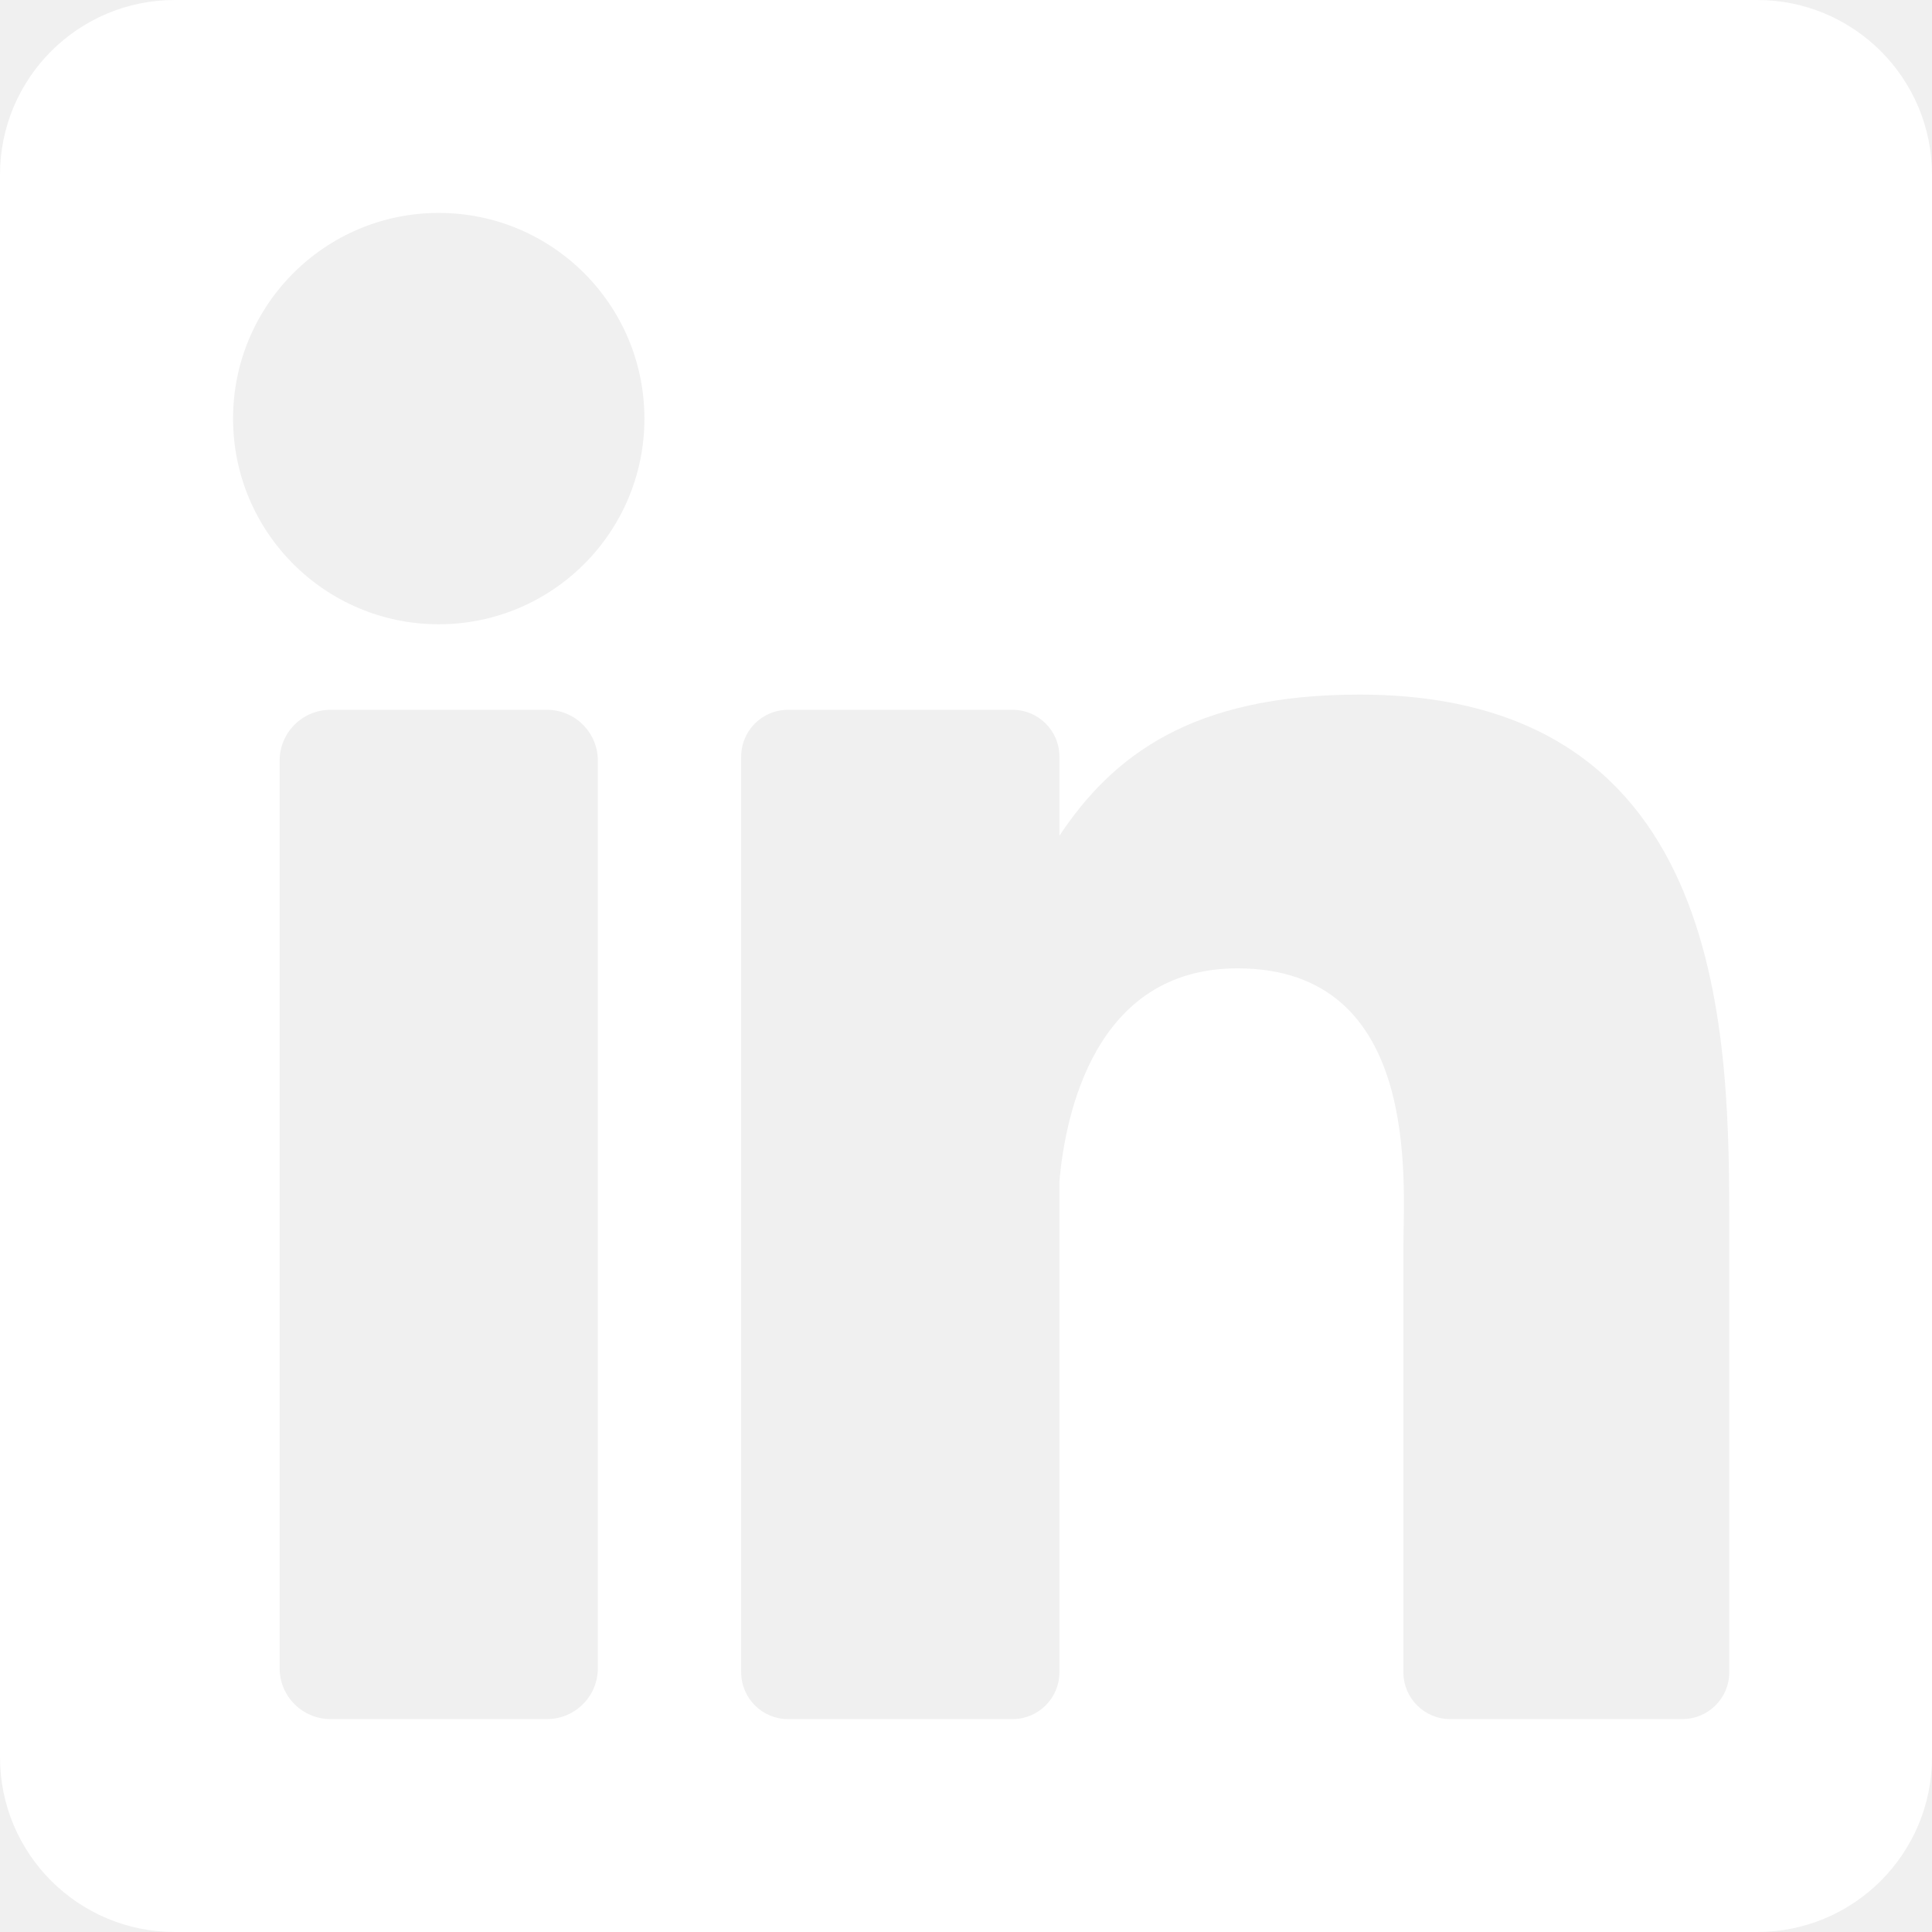
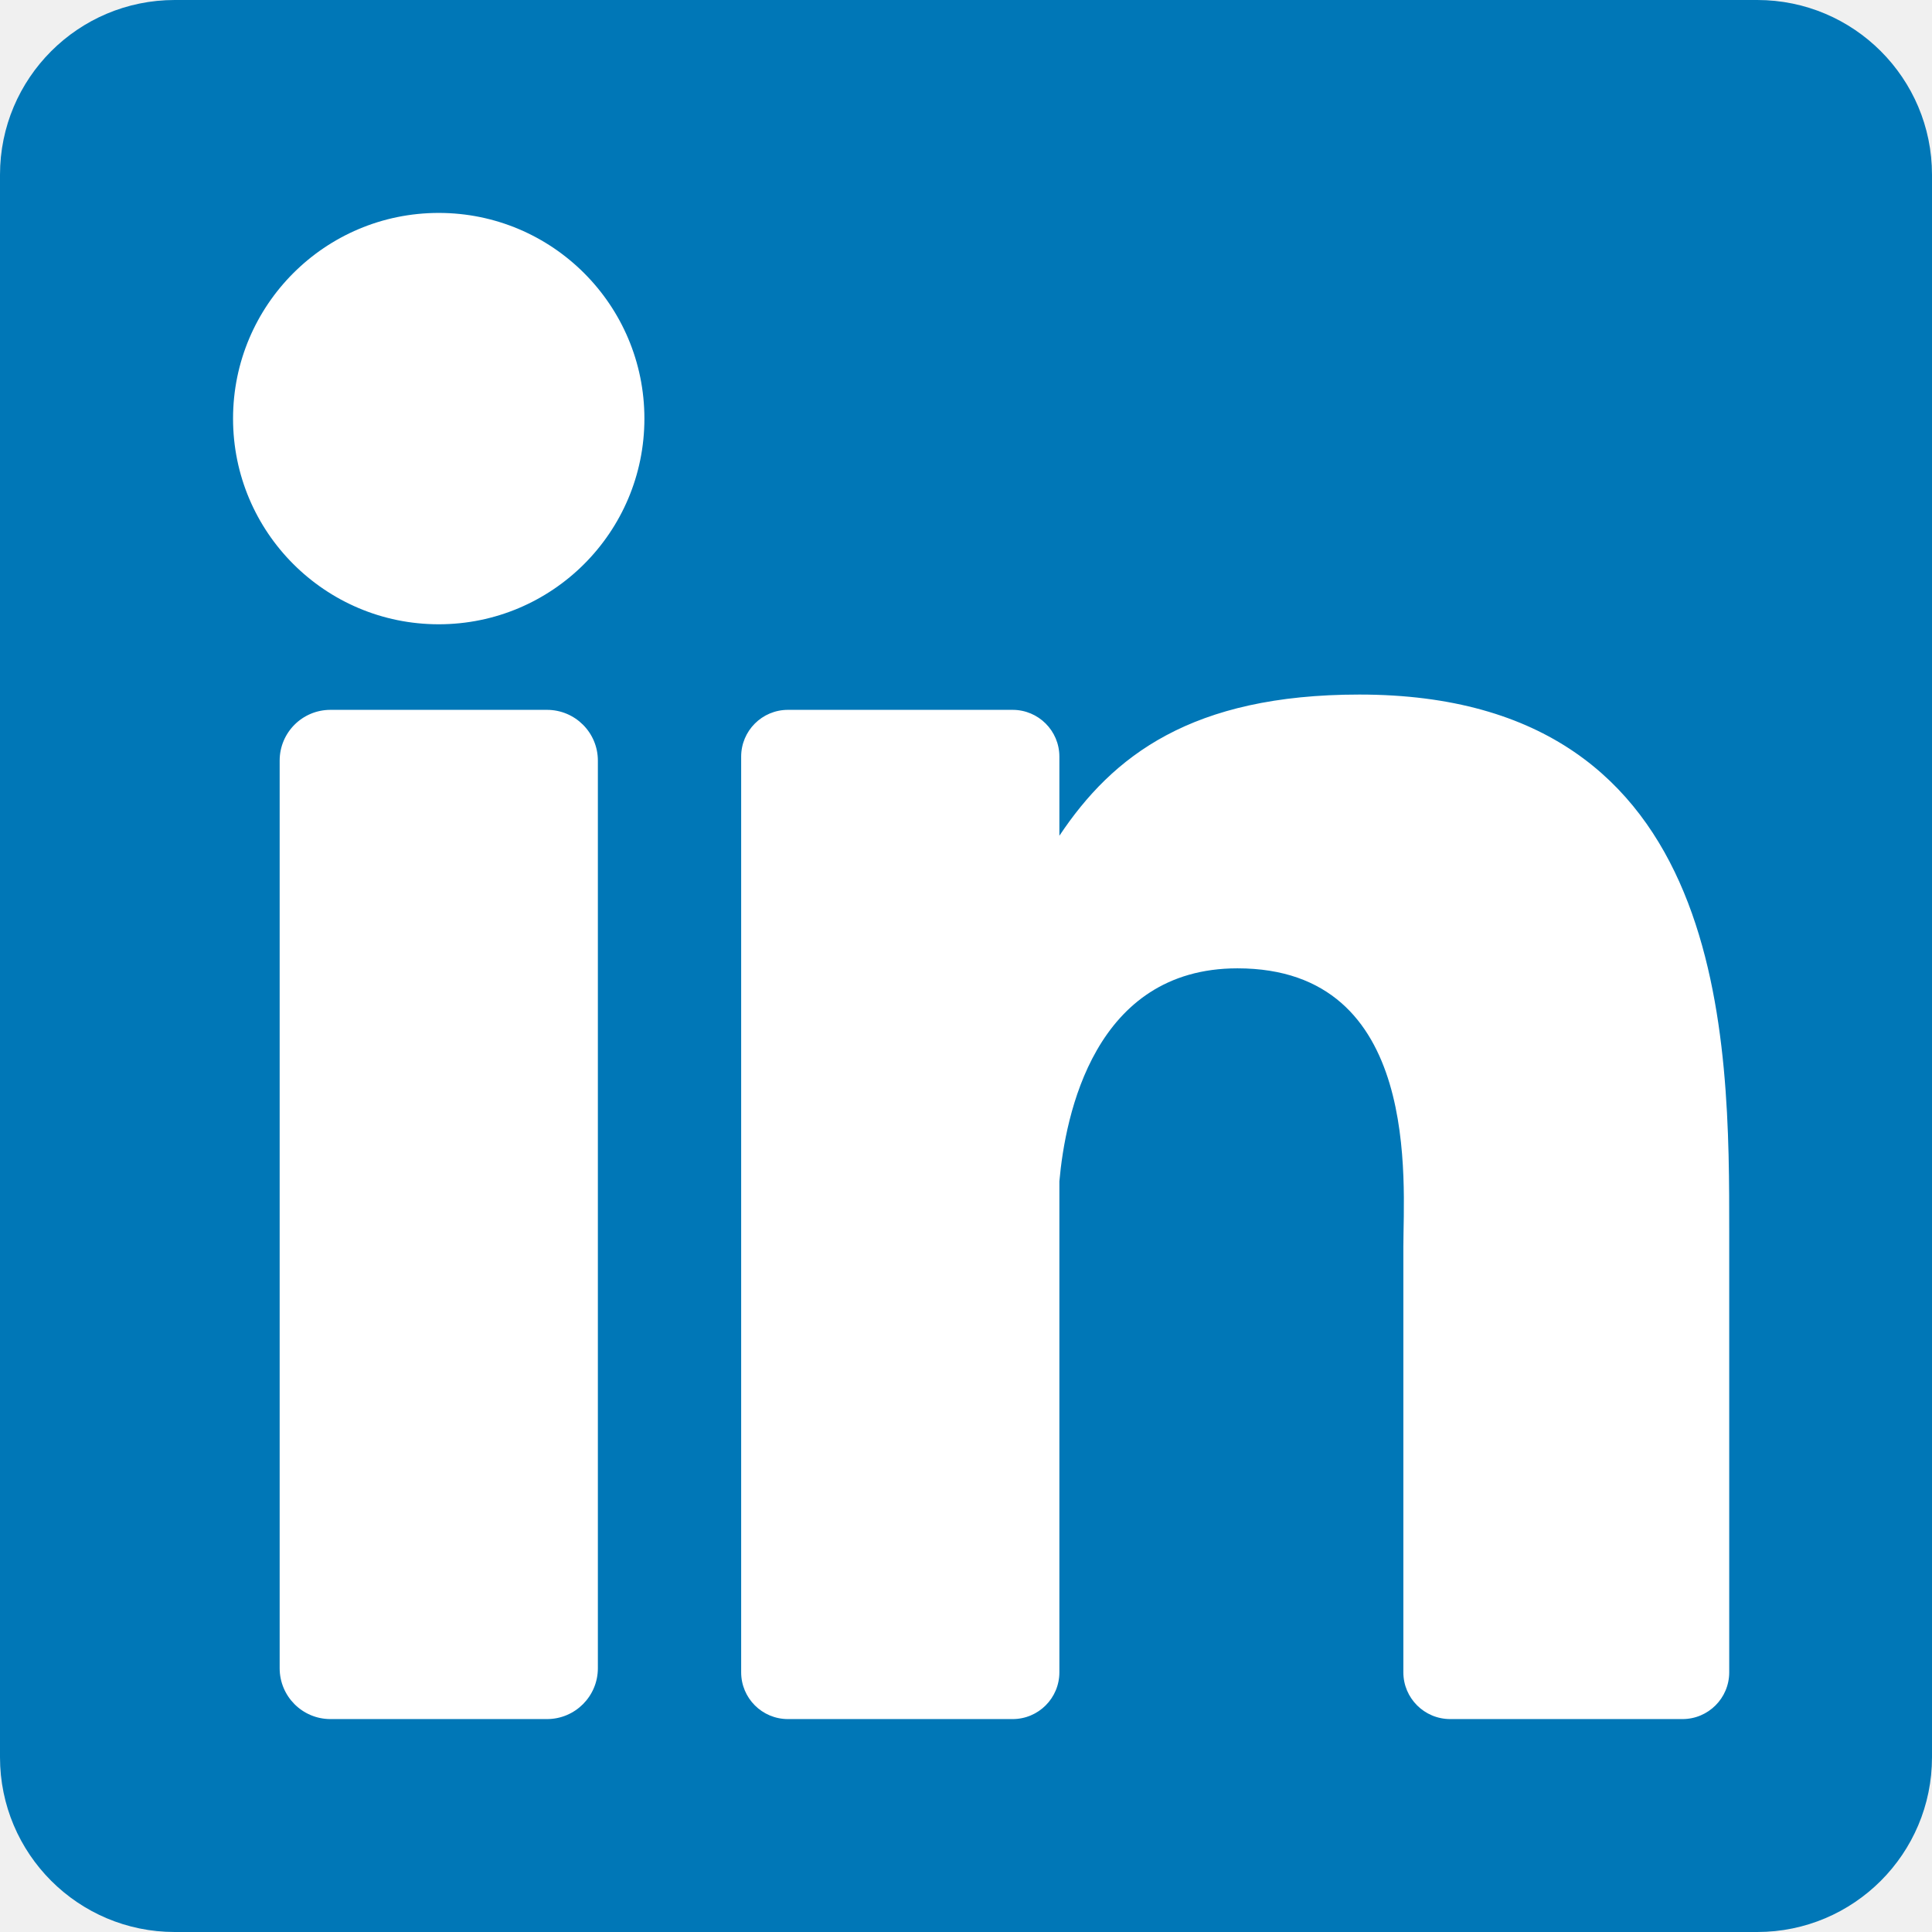
- <svg xmlns="http://www.w3.org/2000/svg" width="800" height="800" viewBox="0 0 800 800" fill="none">
-   <g clip-path="url(#clip0_5_9)">
-     <path d="M727.634 0H72.367C32.4 0 0 32.4 0 72.367V727.631C0 767.6 32.4 800 72.367 800H727.631C767.6 800 800 767.6 800 727.631V72.367C800 32.4 767.6 0 727.634 0ZM247.554 690.773C247.554 702.404 238.126 711.832 226.494 711.832H136.848C125.217 711.832 115.788 702.404 115.788 690.773V314.98C115.788 303.349 125.217 293.92 136.848 293.92H226.494C238.126 293.92 247.554 303.349 247.554 314.98V690.773ZM181.671 258.496C134.637 258.496 96.507 220.366 96.507 173.332C96.507 126.297 134.637 88.168 181.671 88.168C228.706 88.168 266.836 126.297 266.836 173.332C266.836 220.366 228.708 258.496 181.671 258.496ZM716.042 692.469C716.042 703.162 707.372 711.832 696.679 711.832H600.482C589.789 711.832 581.118 703.162 581.118 692.469V516.201C581.118 489.906 588.831 400.974 512.4 400.974C453.114 400.974 441.089 461.845 438.674 489.162V692.469C438.674 703.162 430.006 711.832 419.311 711.832H326.272C315.579 711.832 306.909 703.162 306.909 692.469V313.284C306.909 302.591 315.579 293.92 326.272 293.92H419.311C430.004 293.92 438.674 302.591 438.674 313.284V346.069C460.658 313.079 493.328 287.615 562.888 287.615C716.924 287.615 716.042 431.523 716.042 510.593V692.469Z" fill="white" />
+ <svg xmlns="http://www.w3.org/2000/svg" width="24" height="24" viewBox="0 0 24 24" fill="none">
+   <g clip-path="url(#clip0_5_4)">
+     <rect x="1.23" y="1.95" width="21.69" height="20.55" fill="white" />
+     <path d="M21.829 0H2.171C0.972 0 0 0.972 0 2.171V21.829C0 23.028 0.972 24 2.171 24H21.829C23.028 24 24 23.028 24 21.829V2.171C24 0.972 23.028 0 21.829 0ZM7.427 20.723C7.427 21.072 7.144 21.355 6.795 21.355H4.105C3.756 21.355 3.474 21.072 3.474 20.723V9.449C3.474 9.1 3.756 8.818 4.105 8.818H6.795C7.144 8.818 7.427 9.1 7.427 9.449V20.723ZM5.45 7.755C4.039 7.755 2.895 6.611 2.895 5.2C2.895 3.789 4.039 2.645 5.45 2.645C6.861 2.645 8.005 3.789 8.005 5.2C8.005 6.611 6.861 7.755 5.45 7.755ZM21.481 20.774C21.481 21.095 21.221 21.355 20.9 21.355H18.015C17.694 21.355 17.433 21.095 17.433 20.774V15.486C17.433 14.697 17.665 12.029 15.372 12.029C13.593 12.029 13.233 13.855 13.16 14.675V20.774C13.16 21.095 12.9 21.355 12.579 21.355H9.788C9.467 21.355 9.207 21.095 9.207 20.774V9.399C9.207 9.078 9.467 8.818 9.788 8.818H12.579C12.9 8.818 13.16 9.078 13.16 9.399V10.382C13.82 9.392 14.8 8.628 16.887 8.628C21.508 8.628 21.481 12.946 21.481 15.318V20.774Z" fill="#0077B7" />
  </g>
  <defs>
-     <clipPath id="clip0_5_9">
-       <rect width="800" height="800" fill="white" />
+     <clipPath id="clip0_5_4">
+       <rect width="24" height="24" fill="white" />
    </clipPath>
  </defs>
</svg>
